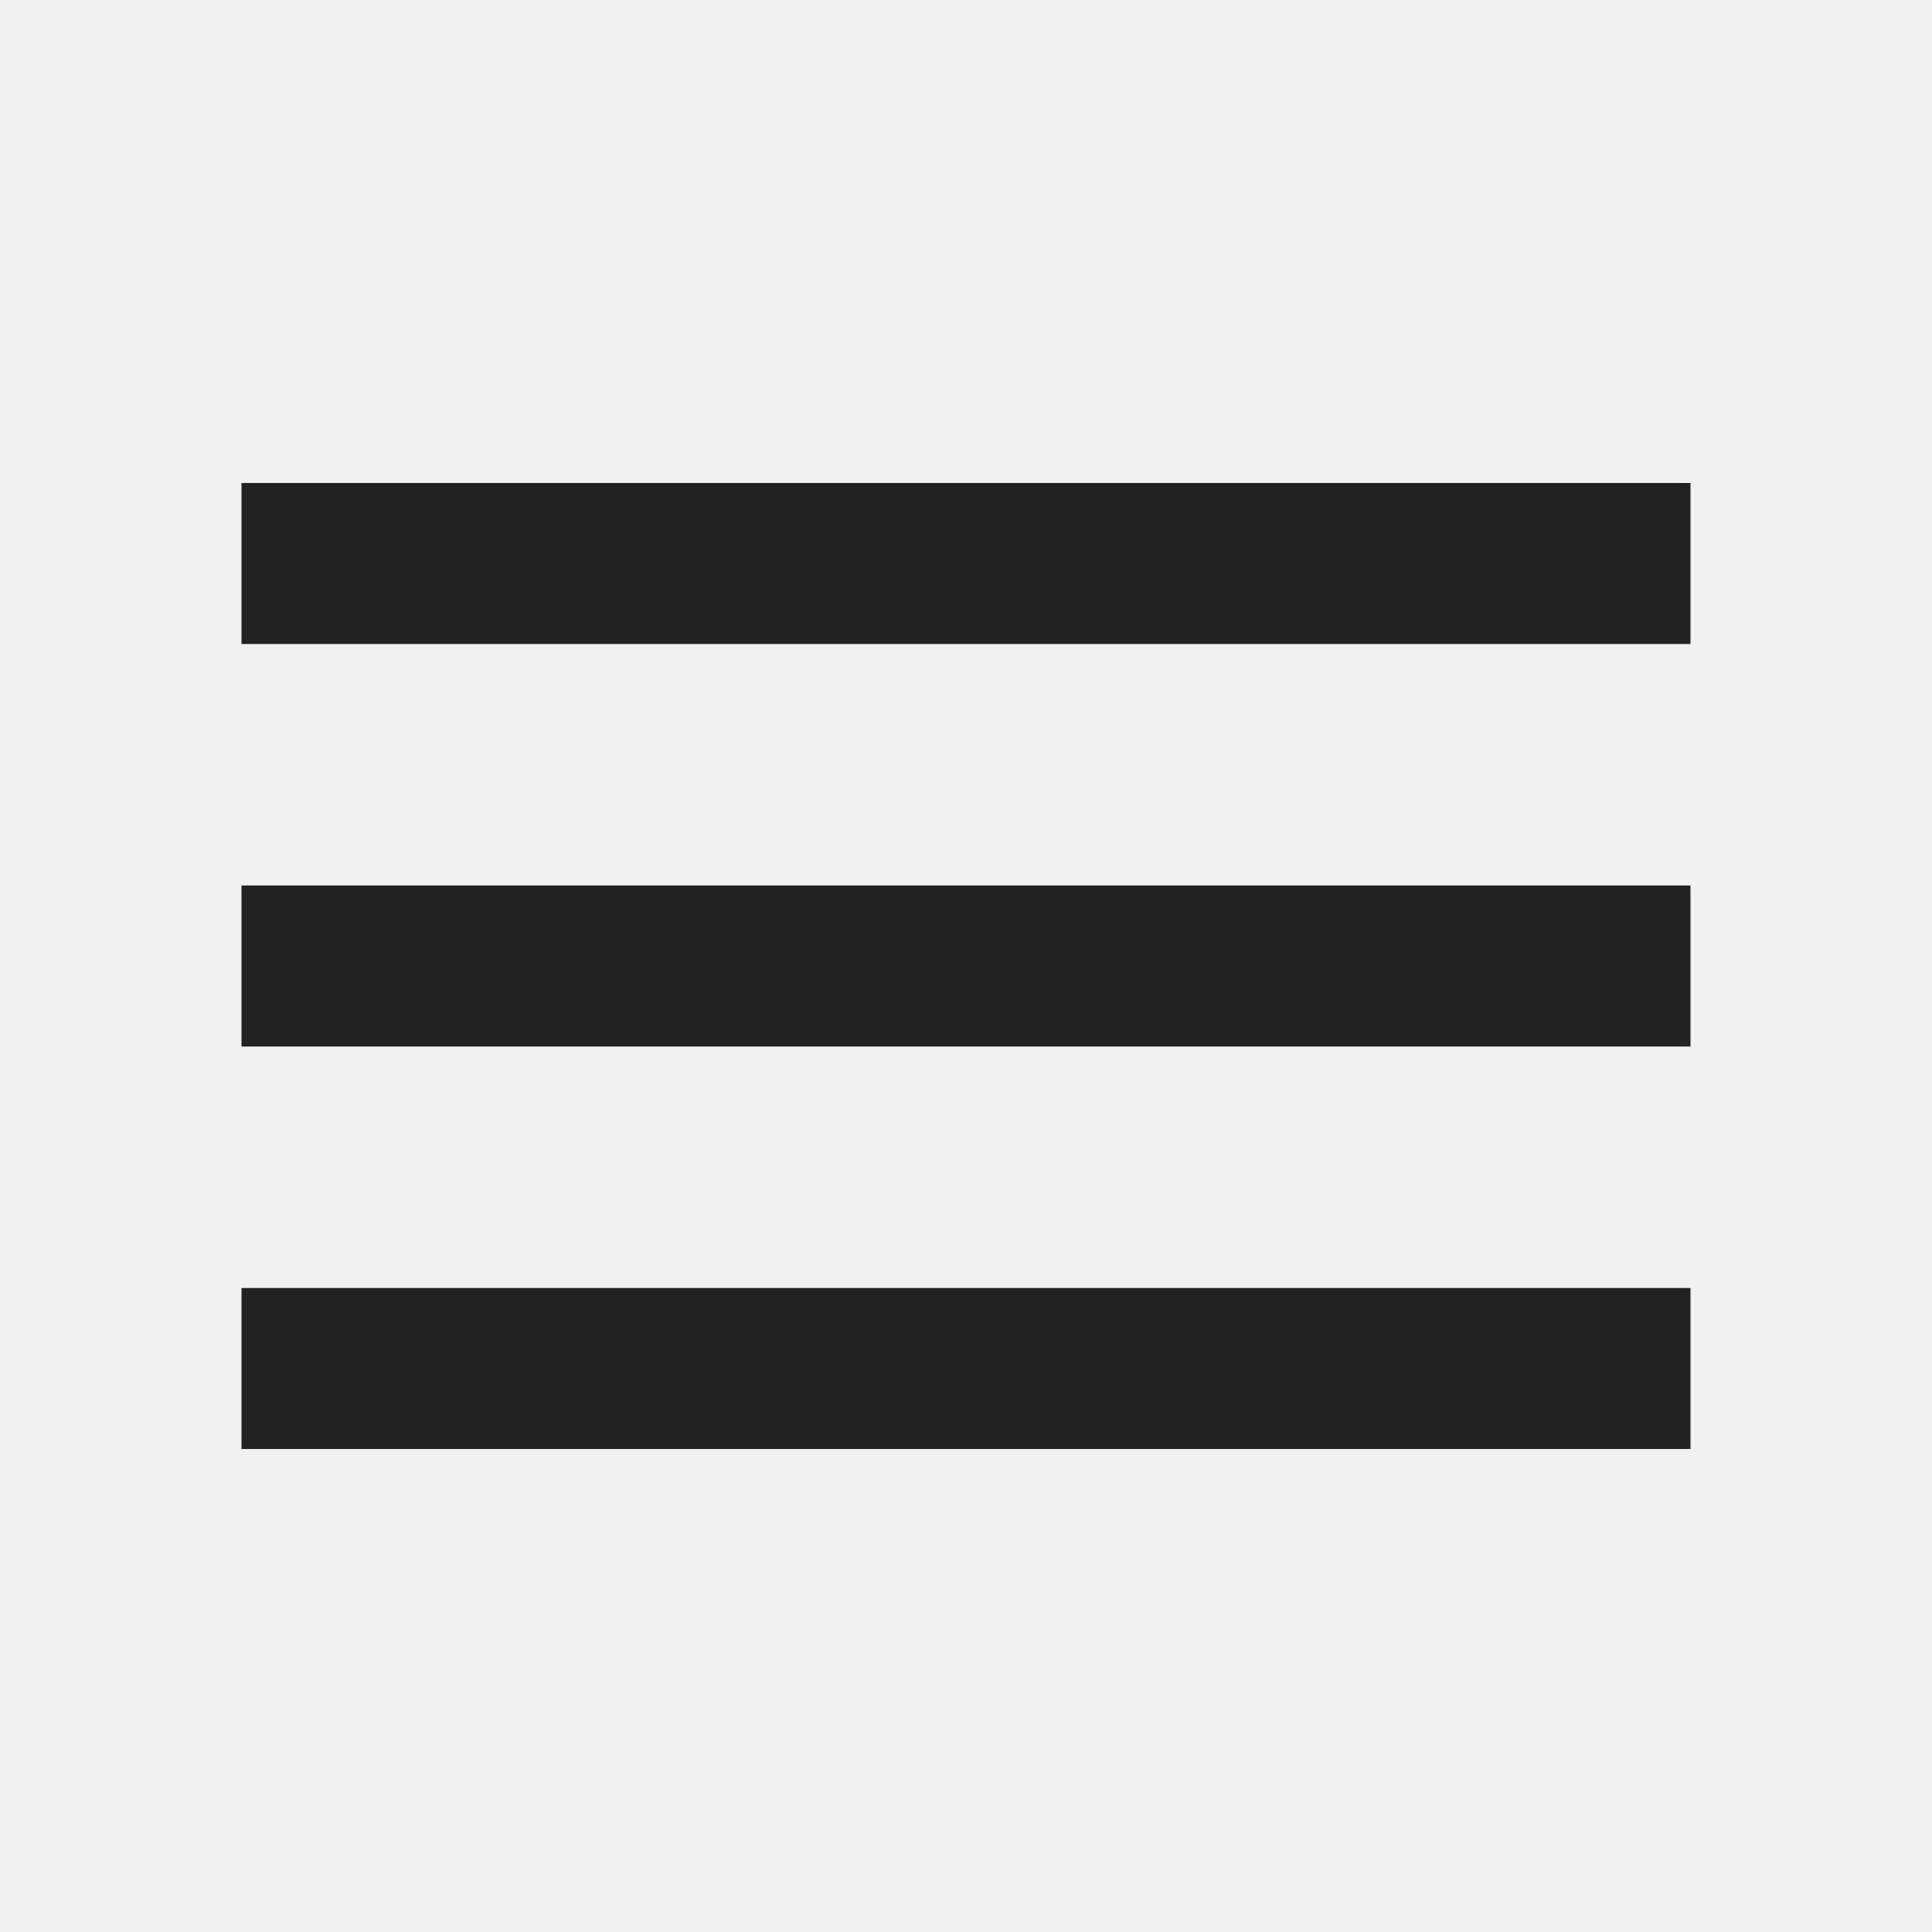
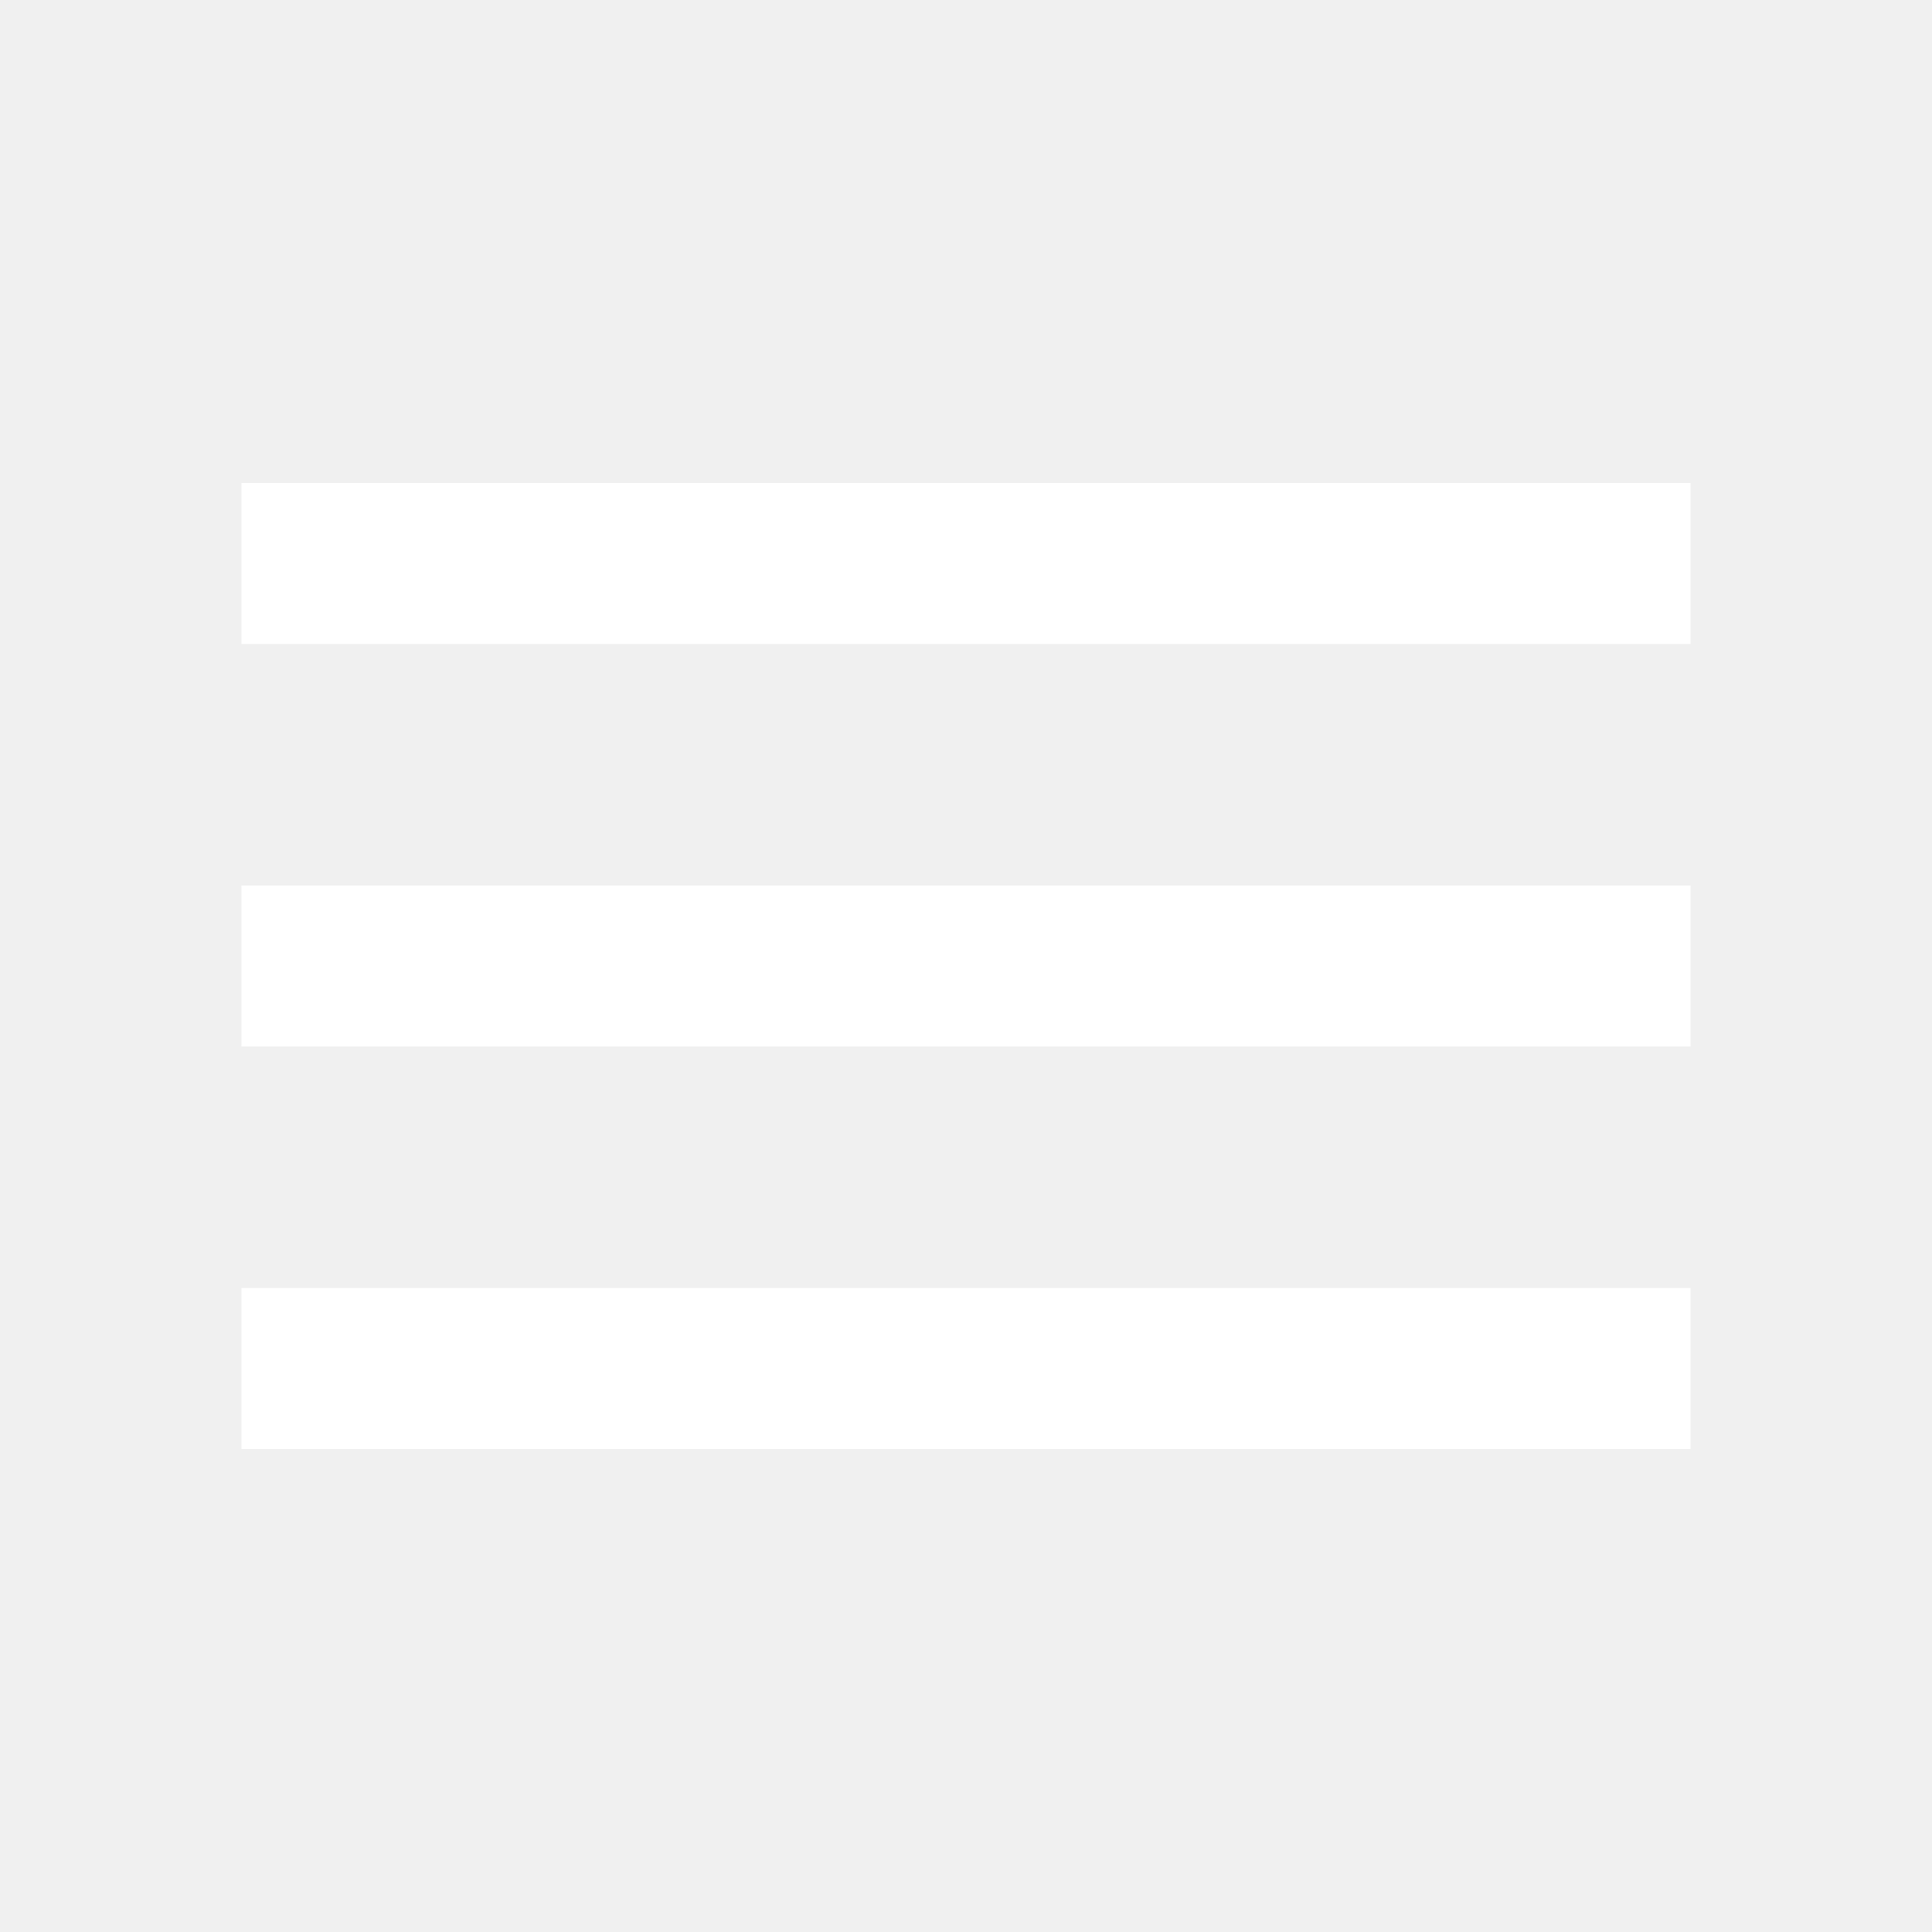
<svg xmlns="http://www.w3.org/2000/svg" width="40" height="40" viewBox="0 0 40 40" fill="none">
-   <g clip-path="url(#clip0_101_75)">
-     <path d="M5 30H35V26.667H5V30ZM5 21.667H35V18.333H5V21.667ZM5 10V13.333H35V10H5Z" fill="#222222" />
-   </g>
-   <defs>
-     <clipPath id="clip0_101_75">
-       <rect width="40" height="40" fill="white" />
-     </clipPath>
-   </defs>
+   <path d="M5 30H35V26.667H5V30ZM5 21.667H35V18.333H5V21.667ZM5 10V13.333H35V10H5Z" fill="white" />
</svg>
